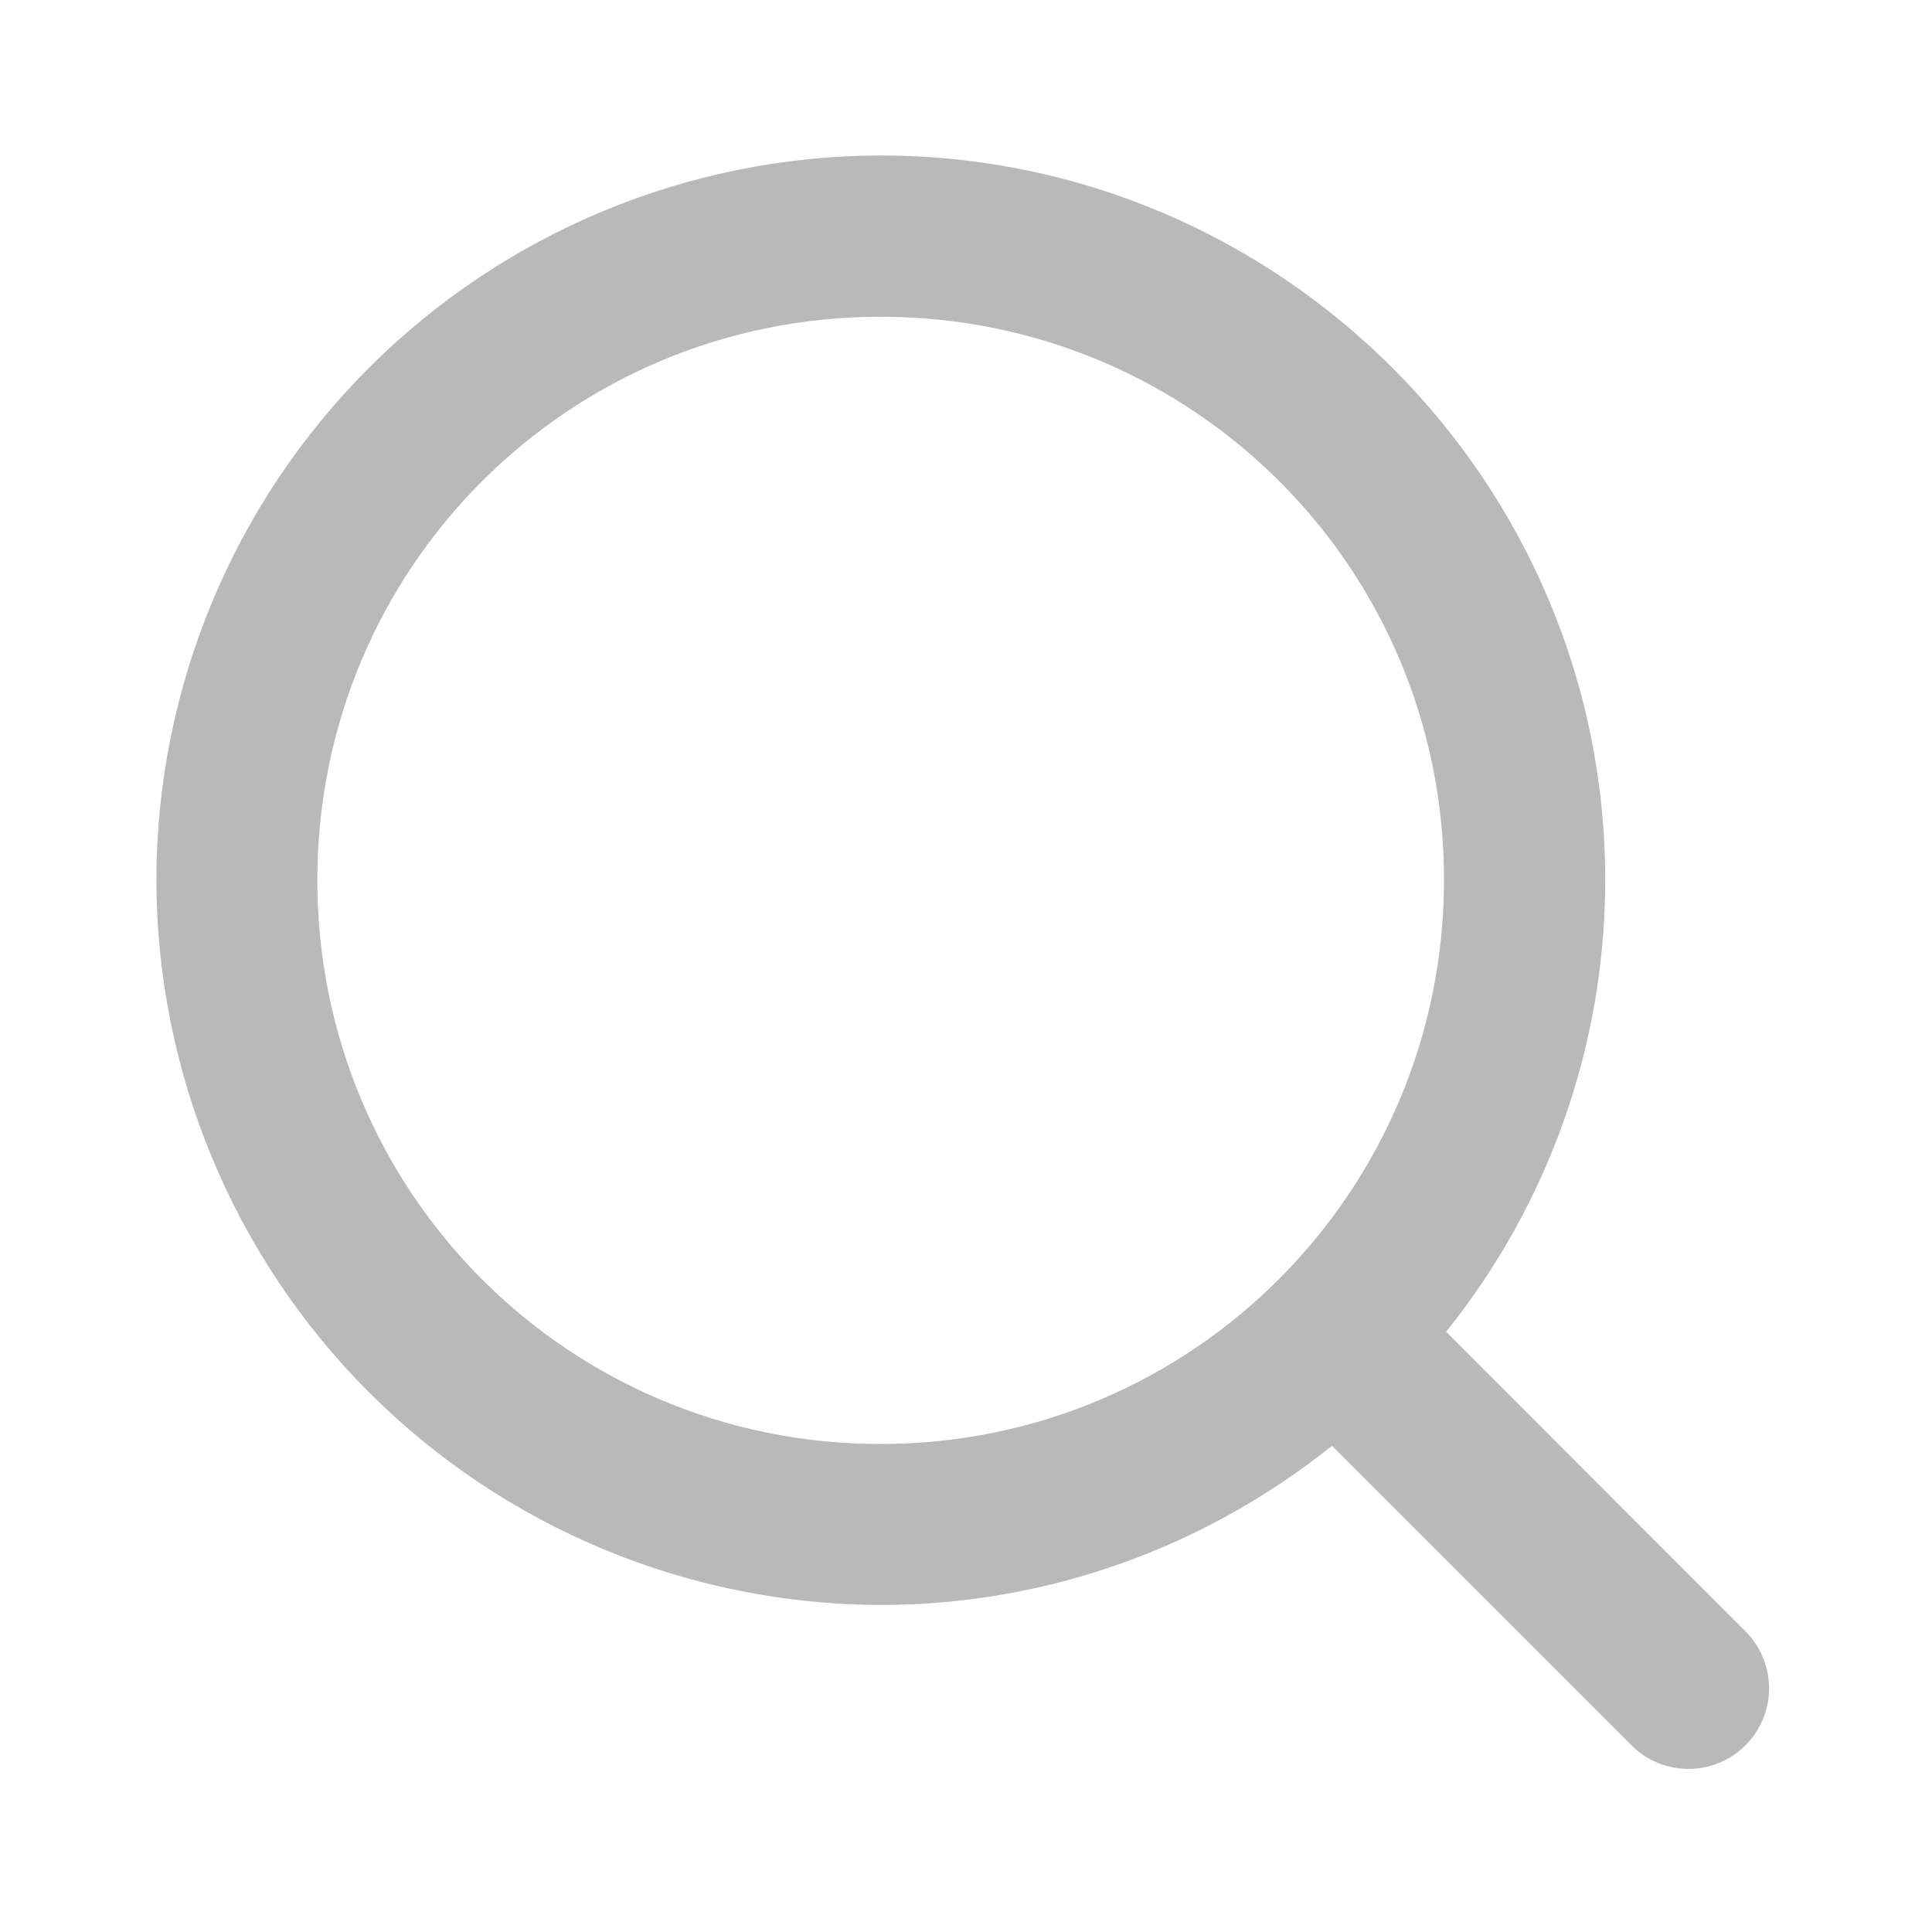
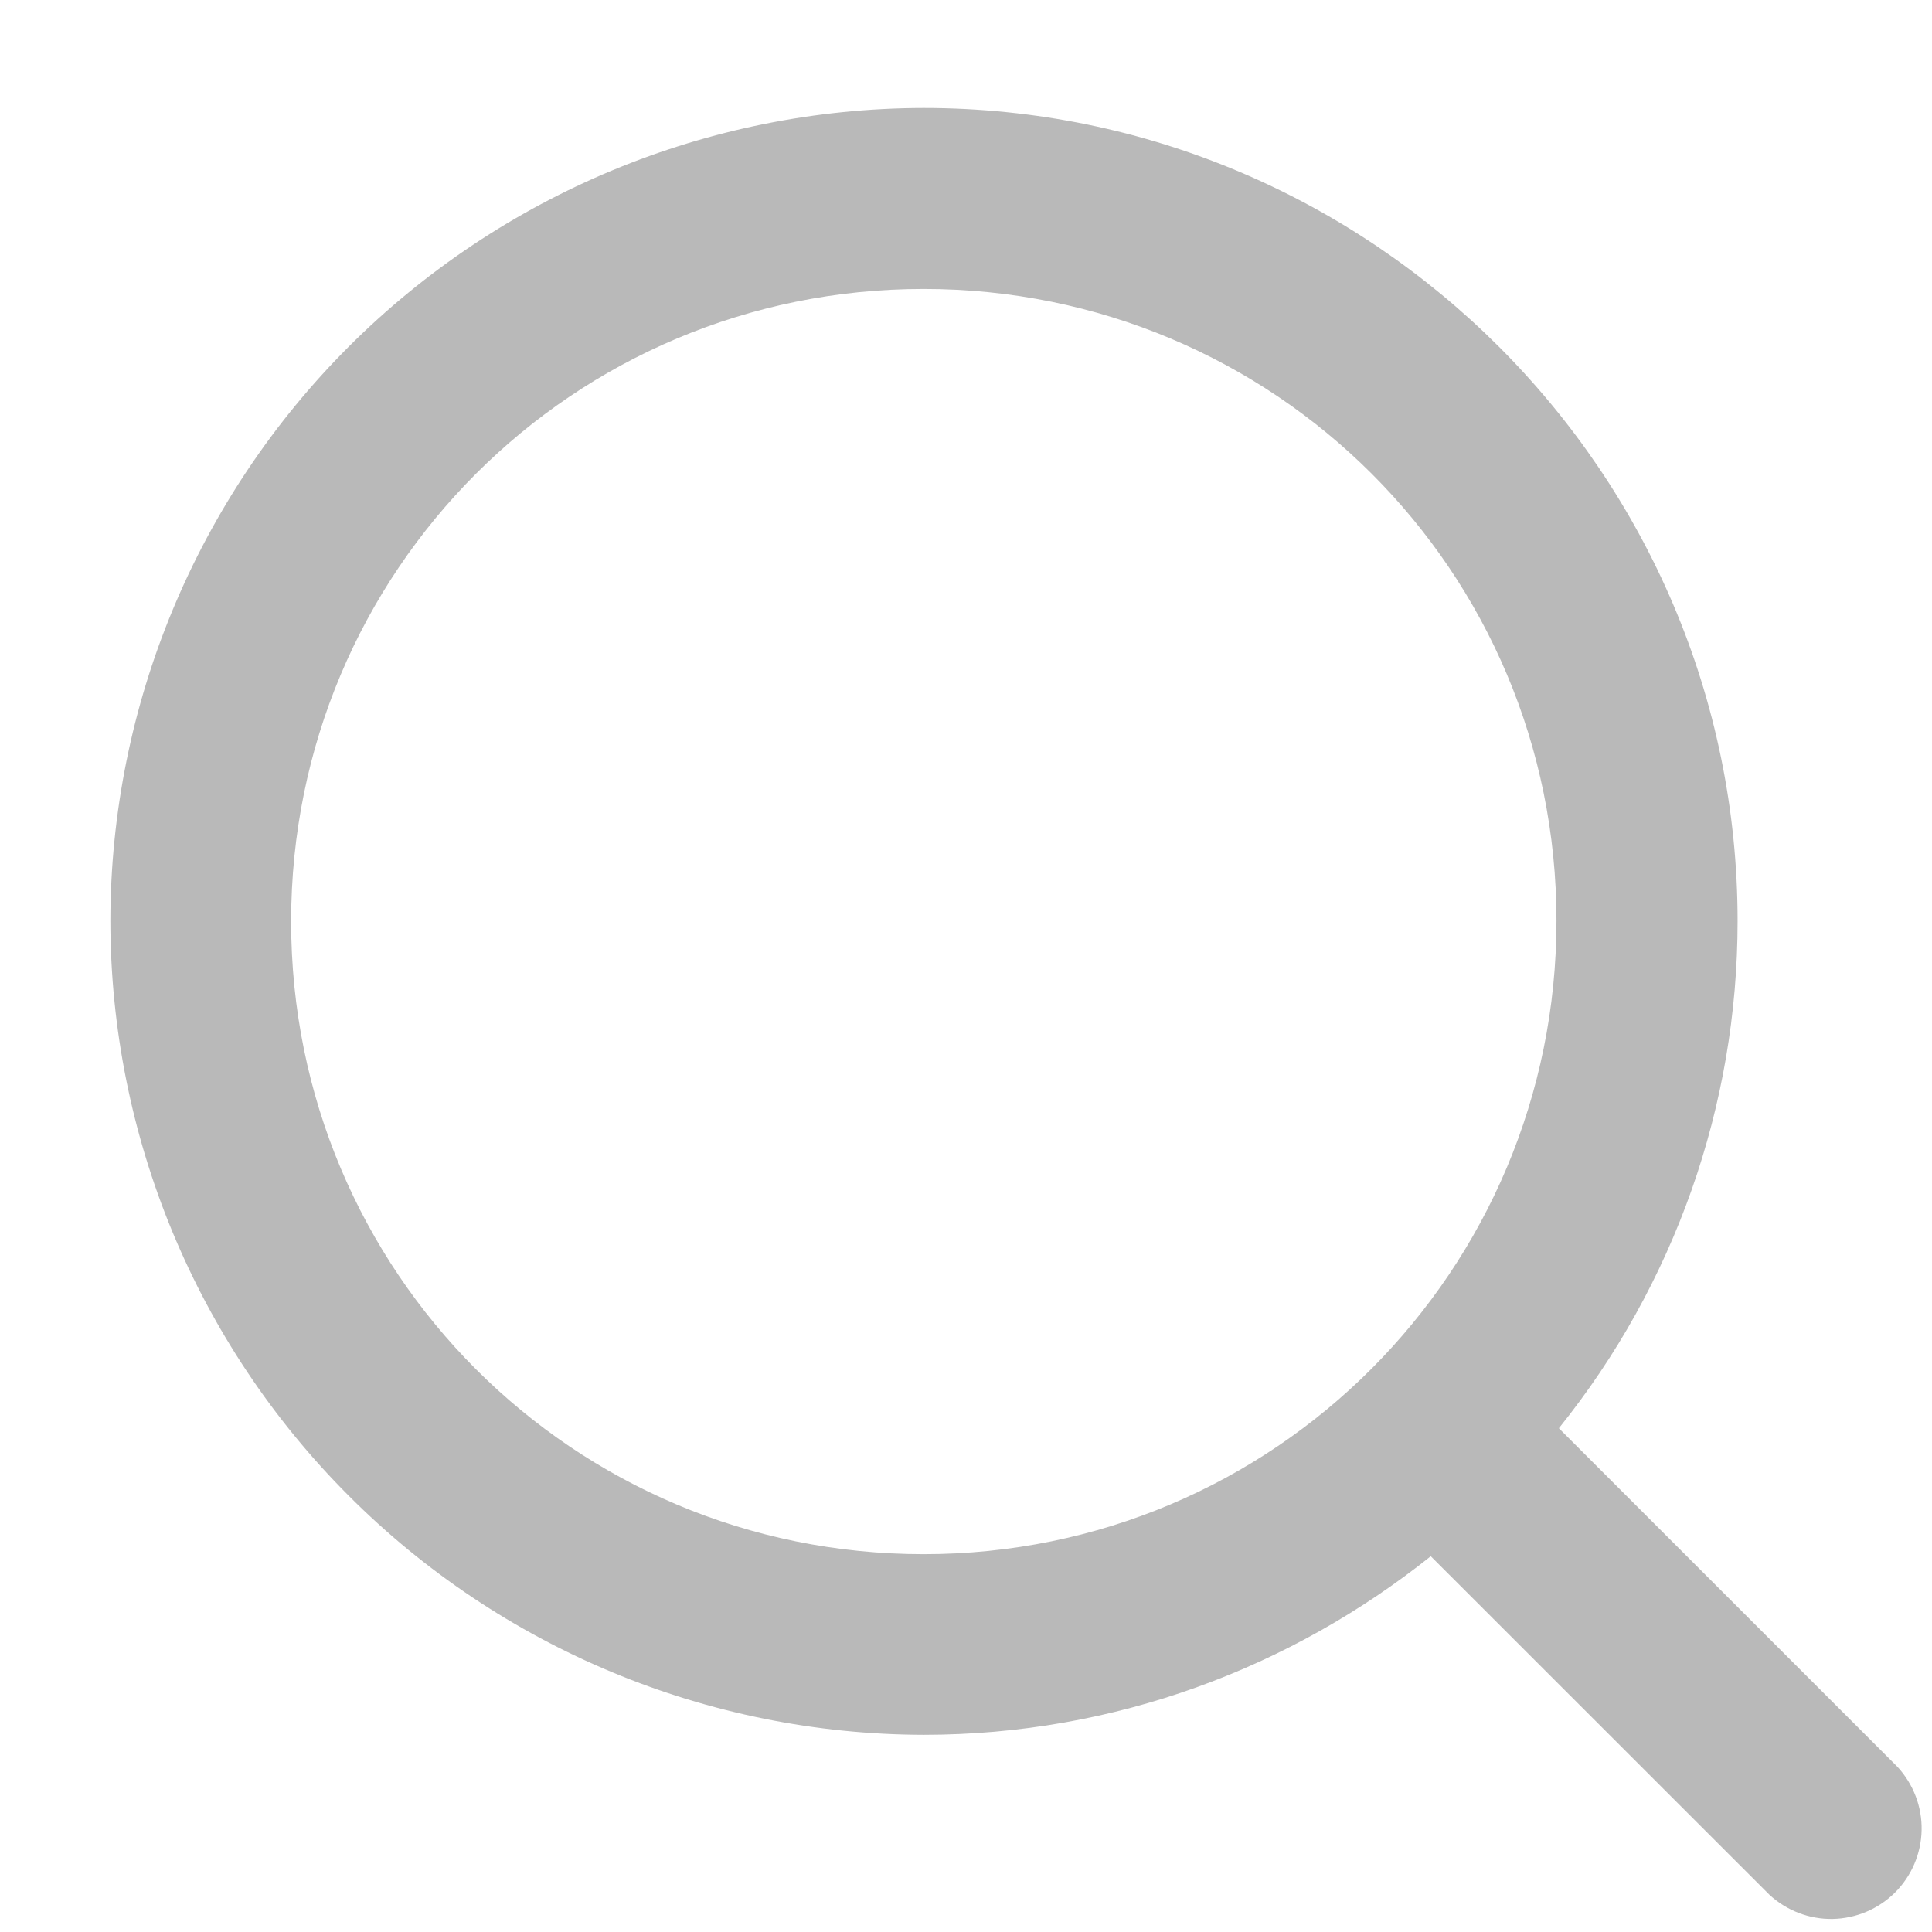
- <svg xmlns="http://www.w3.org/2000/svg" width="36" height="36" viewBox="0 0 36 36" fill="none">
-   <g id="Frame">
-     <g id="Group">
-       <path id="Vector" d="M16.407 2.897C12.83 2.903 9.402 4.327 6.873 6.856C4.344 9.385 2.92 12.813 2.914 16.39C2.917 19.97 4.339 23.402 6.868 25.936C9.397 28.469 12.827 29.897 16.407 29.906C19.582 29.906 22.507 28.789 24.82 26.941L30.439 32.559C30.723 32.824 31.099 32.968 31.488 32.961C31.876 32.954 32.247 32.797 32.522 32.523C32.798 32.248 32.956 31.878 32.964 31.489C32.971 31.101 32.828 30.724 32.565 30.439L26.946 24.815C28.865 22.428 29.911 19.458 29.911 16.396C29.911 8.958 23.845 2.897 16.407 2.897ZM16.407 5.902C22.224 5.902 26.907 10.579 26.907 16.39C26.907 22.201 22.224 26.907 16.407 26.907C10.59 26.907 5.913 22.218 5.913 16.401C5.913 10.585 10.59 5.902 16.407 5.902Z" fill="#B9B9B9" />
-     </g>
-   </g>
+ <svg xmlns="http://www.w3.org/2000/svg" width="16" height="16" viewBox="0 0 16 16" fill="none">
+   <path d="M7.649 0.894C5.864 0.897 4.153 1.608 2.89 2.869C1.628 4.131 0.917 5.841 0.914 7.625C0.916 9.411 1.625 11.123 2.888 12.387C4.15 13.651 5.862 14.363 7.649 14.367C9.234 14.367 10.694 13.81 11.849 12.888L14.653 15.691C14.796 15.823 14.983 15.895 15.177 15.892C15.371 15.888 15.556 15.81 15.694 15.673C15.831 15.536 15.91 15.351 15.914 15.157C15.918 14.963 15.846 14.776 15.715 14.633L12.91 11.828C13.868 10.637 14.39 9.156 14.39 7.628C14.39 3.918 11.362 0.894 7.649 0.894ZM7.649 2.393C10.553 2.393 12.89 4.726 12.89 7.625C12.89 10.524 10.553 12.871 7.649 12.871C4.746 12.871 2.411 10.533 2.411 7.631C2.411 4.729 4.746 2.393 7.649 2.393Z" fill="#B9B9B9" />
</svg>
